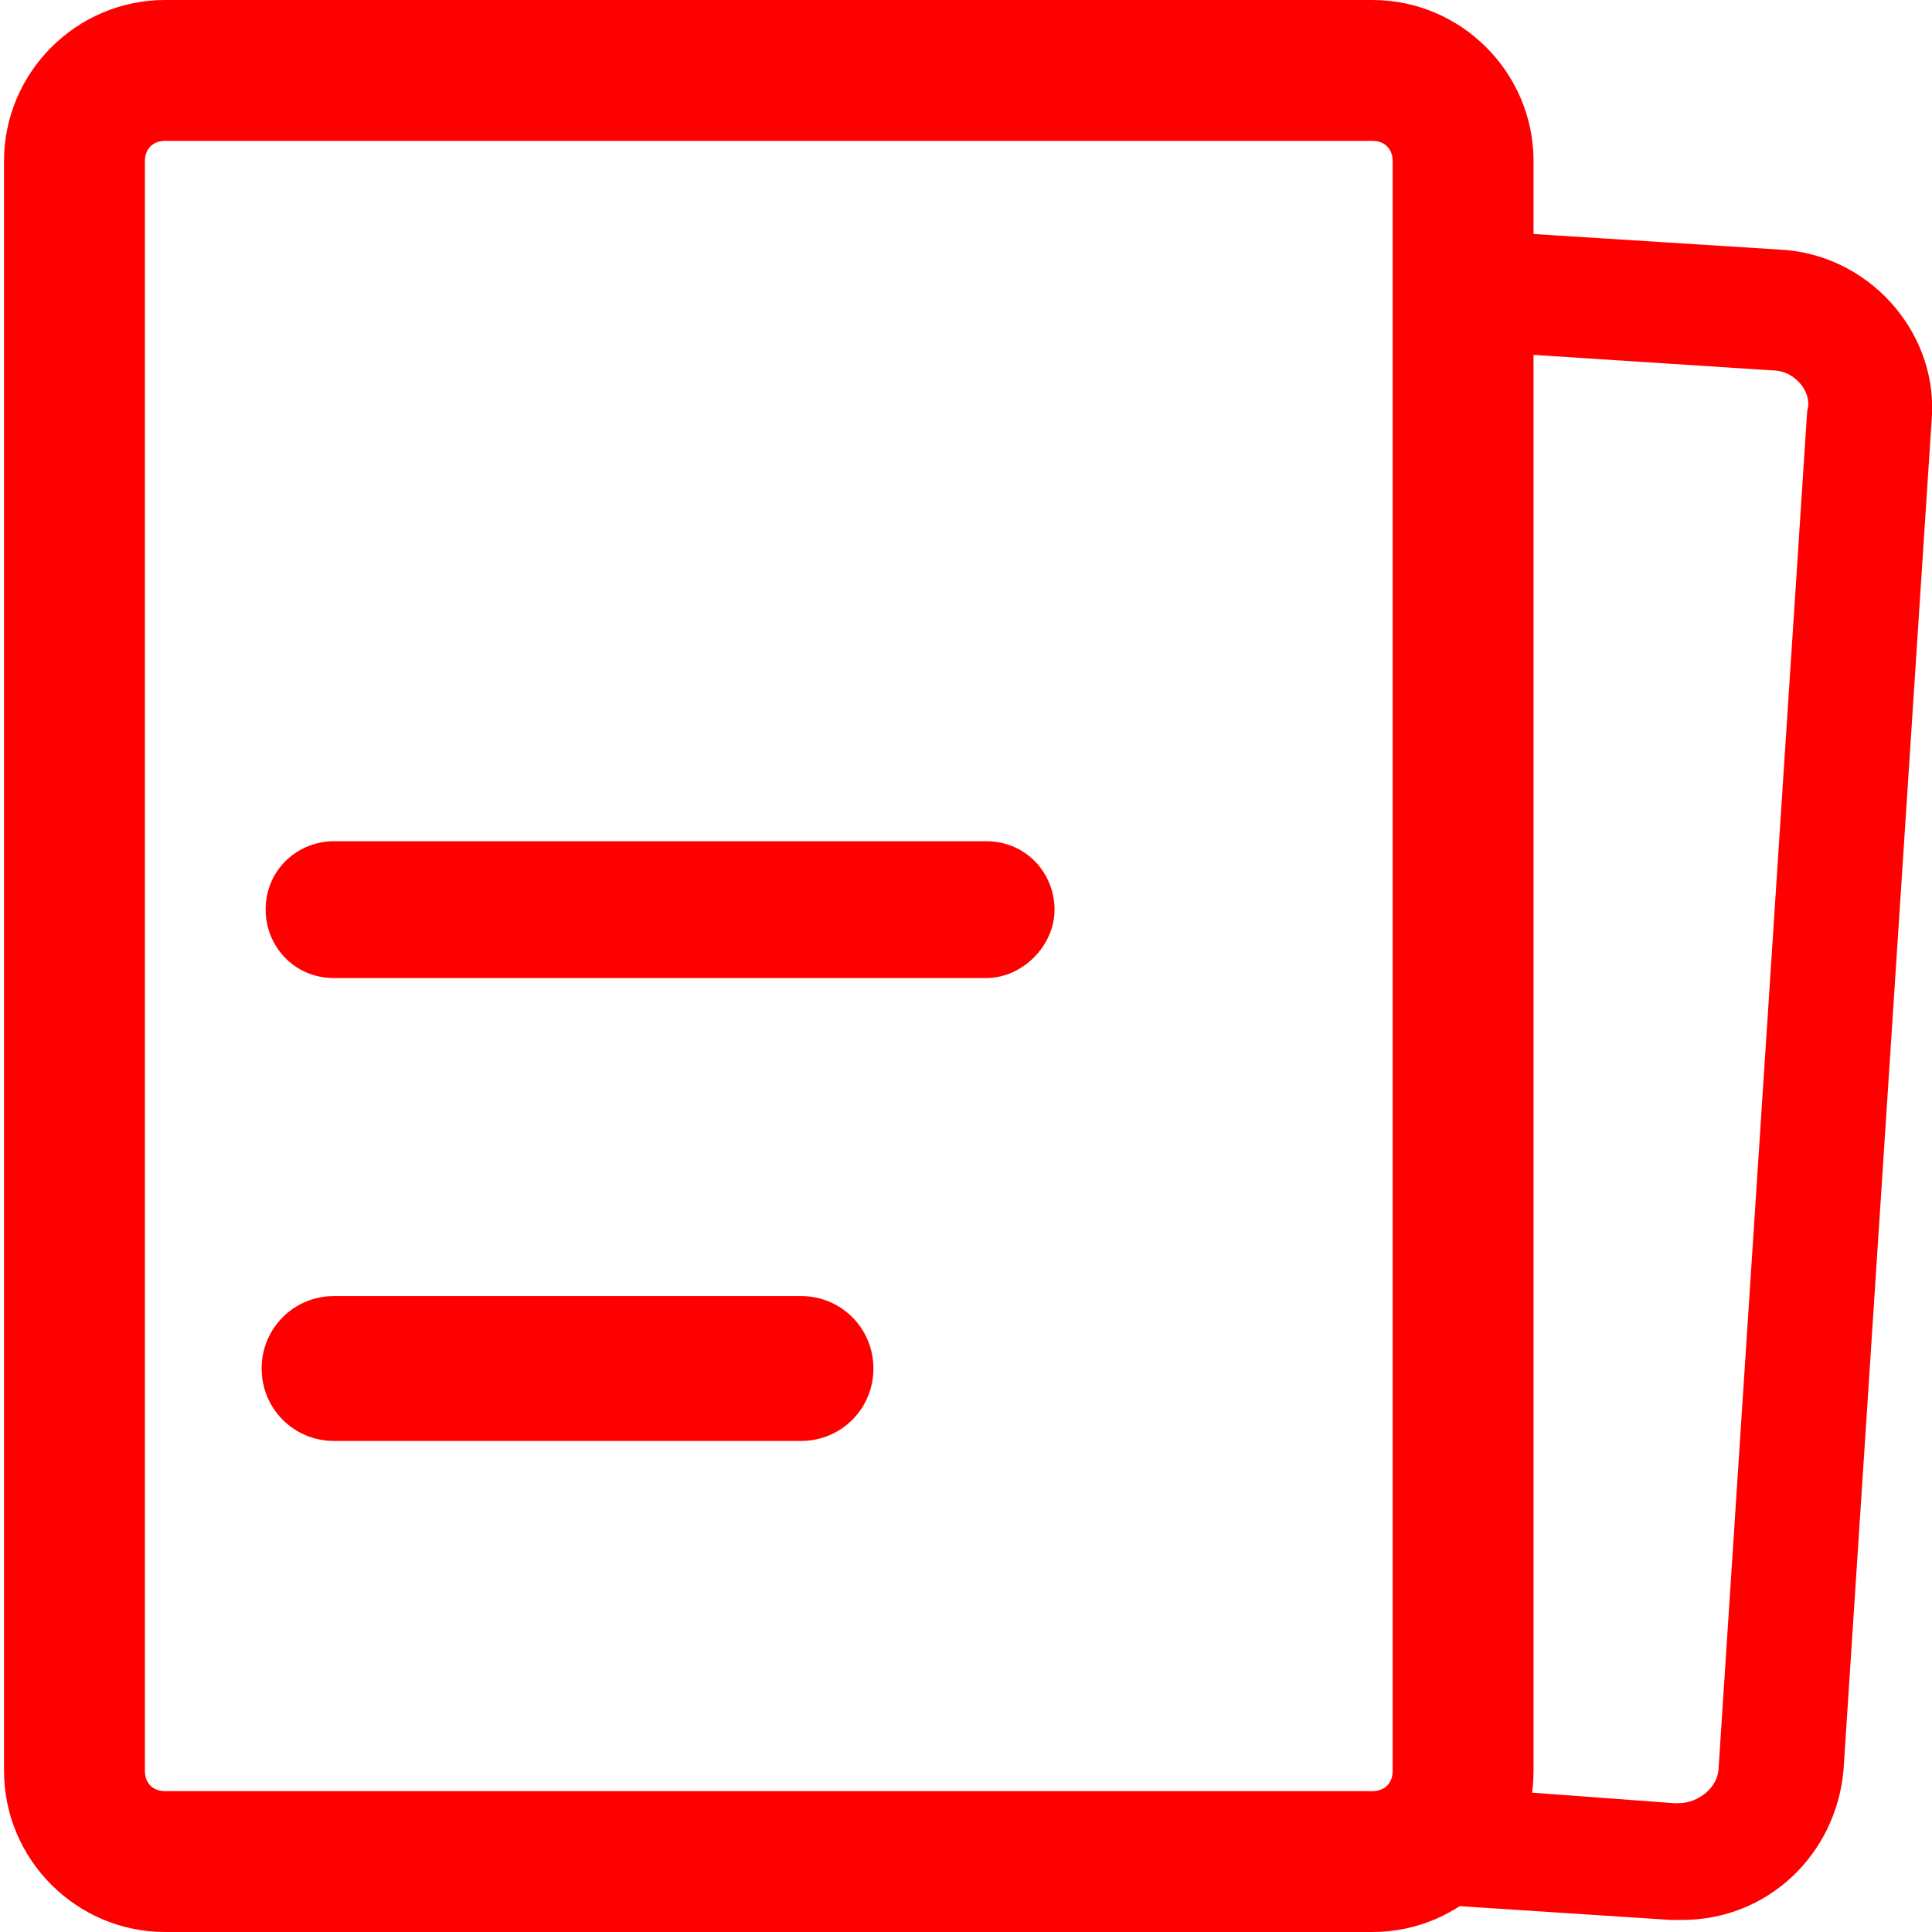
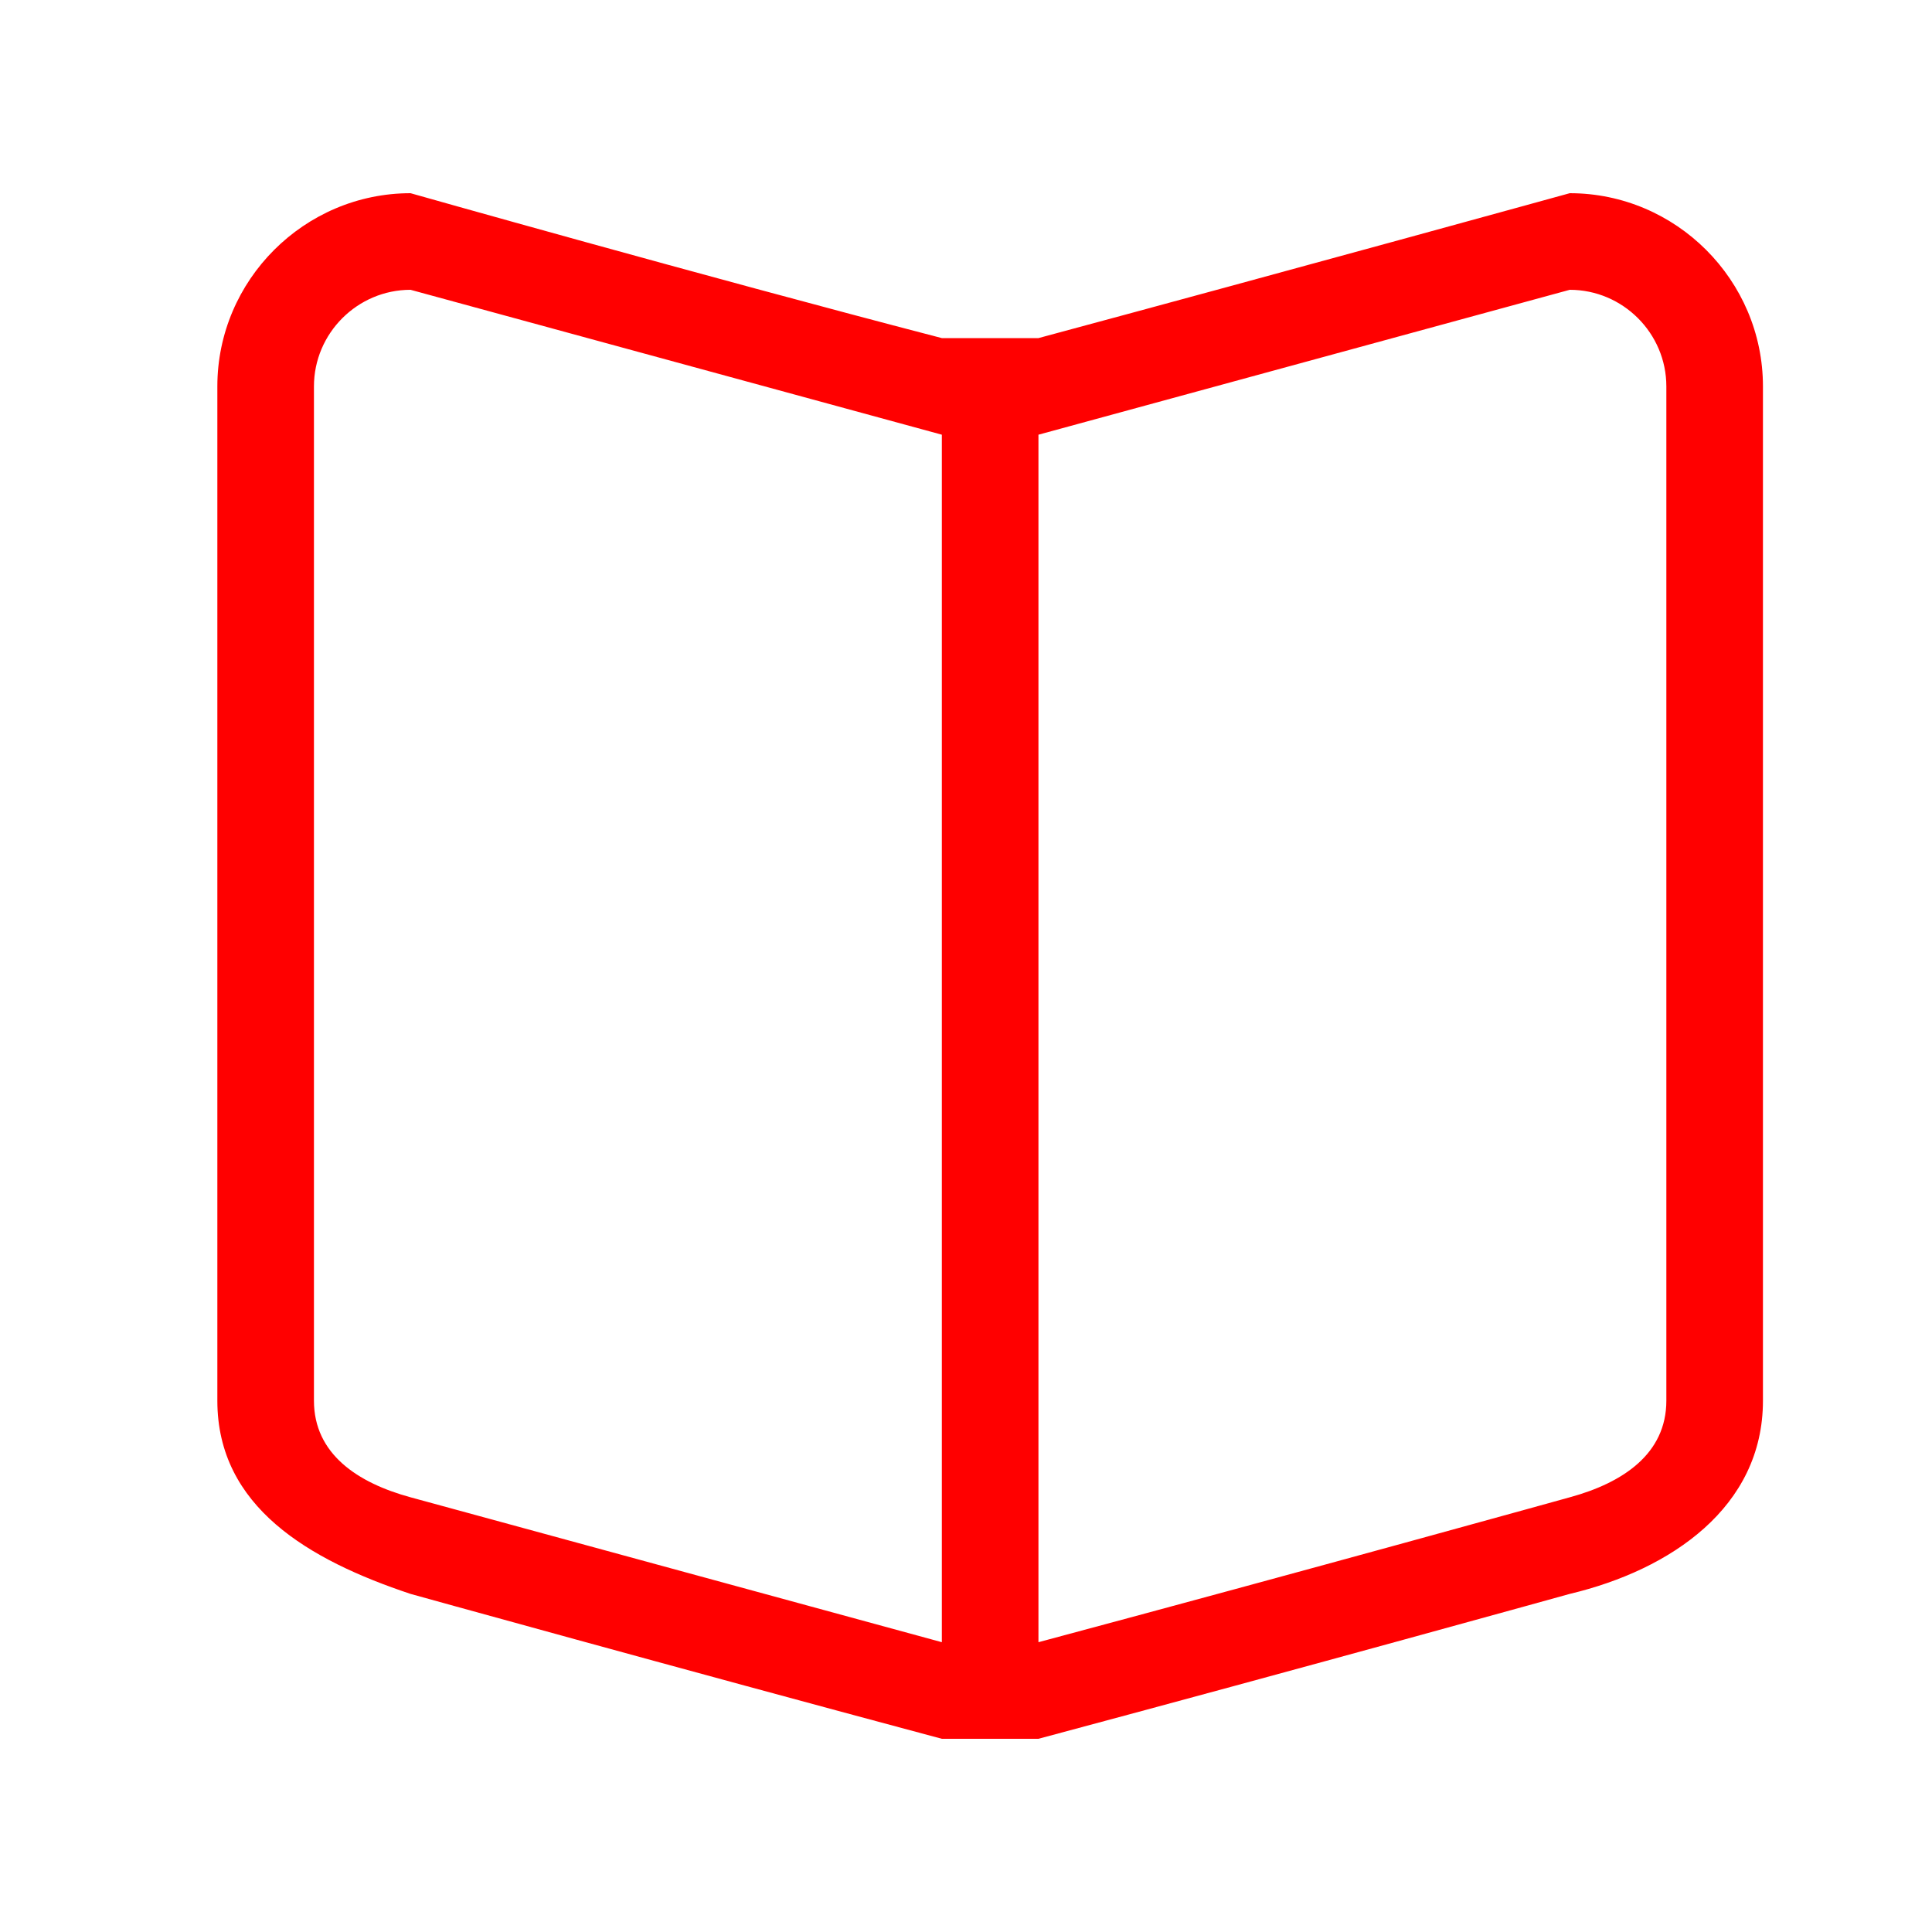
- <svg xmlns="http://www.w3.org/2000/svg" t="1712376633717" class="icon" viewBox="0 0 1024 1024" version="1.1" p-id="15391" width="48" height="48">
-   <path d="M942.933 132.267l-168.533-10.667v64l164.267 10.667c8.533 0 12.8 4.267 14.933 6.4 2.133 2.133 6.4 8.533 4.267 14.933l-46.933 718.933c0 10.667-10.667 19.2-21.333 19.2h-2.133l-115.2-8.533c-4.267 21.333-23.467 36.267-46.933 36.267H362.667l522.667 34.133h6.4c44.8 0 81.067-34.133 85.333-78.933L1024 219.733c2.133-44.8-34.133-85.333-81.067-87.467z" fill="#ff0000" p-id="15392" />
-   <path d="M727.467 74.667c6.4 0 10.667 4.267 10.667 10.667v853.333c0 6.4-4.267 10.667-10.667 10.667h-640c-6.4 0-10.667-4.267-10.667-10.667V85.333c0-6.4 4.267-10.667 10.667-10.667h640m0-74.667h-640c-46.933 0-85.333 38.4-85.333 85.333v853.333c0 46.933 38.4 85.333 85.333 85.333h640c46.933 0 85.333-38.4 85.333-85.333V85.333c0-46.933-38.4-85.333-85.333-85.333z" fill="#ff0000" p-id="15393" />
-   <path d="M522.667 518.4H177.067c-21.333 0-36.267-17.067-36.267-36.267 0-21.333 17.067-36.267 36.267-36.267h345.6c21.333 0 36.267 17.067 36.267 36.267 0 19.2-17.067 36.267-36.267 36.267z" fill="#ff0000" p-id="15394" />
-   <path d="M424.533 686.933H177.067c-21.333 0-38.4 17.067-38.4 38.4s17.067 38.4 38.4 38.4h247.467c21.333 0 38.4-17.067 38.4-38.4s-17.067-38.4-38.4-38.4z" fill="#ff0000" p-id="15395" />
+ <svg xmlns="http://www.w3.org/2000/svg" t="1714653580965" class="icon" viewBox="0 0 1024 1024" version="1.1" p-id="108951" width="48" height="48">
+   <path d="M832 102.4s-148.48 40.96-281.6 76.8h-51.2c-128-33.28-281.6-76.8-281.6-76.8-56.32 0-102.4 46.08-102.4 102.4v537.6c0 56.32 48.64 84.48 102.4 102.4 0 0 138.24 38.4 281.6 76.8h51.2C693.76 883.2 832 844.8 832 844.8c53.76-12.8 102.4-46.08 102.4-102.4V204.8c0-56.32-46.08-102.4-102.4-102.4z m-332.8 768l-281.6-76.8c-28.16-7.68-51.2-23.04-51.2-51.2V204.8c0-28.16 23.04-51.2 51.2-51.2l281.6 76.8v640z m384-128c0 28.16-23.04 43.52-51.2 51.2 0 0-138.24 38.4-281.6 76.8v-640L832 153.6c28.16 0 51.2 23.04 51.2 51.2v537.6z" p-id="108952" fill="#ff0000" />
</svg>
